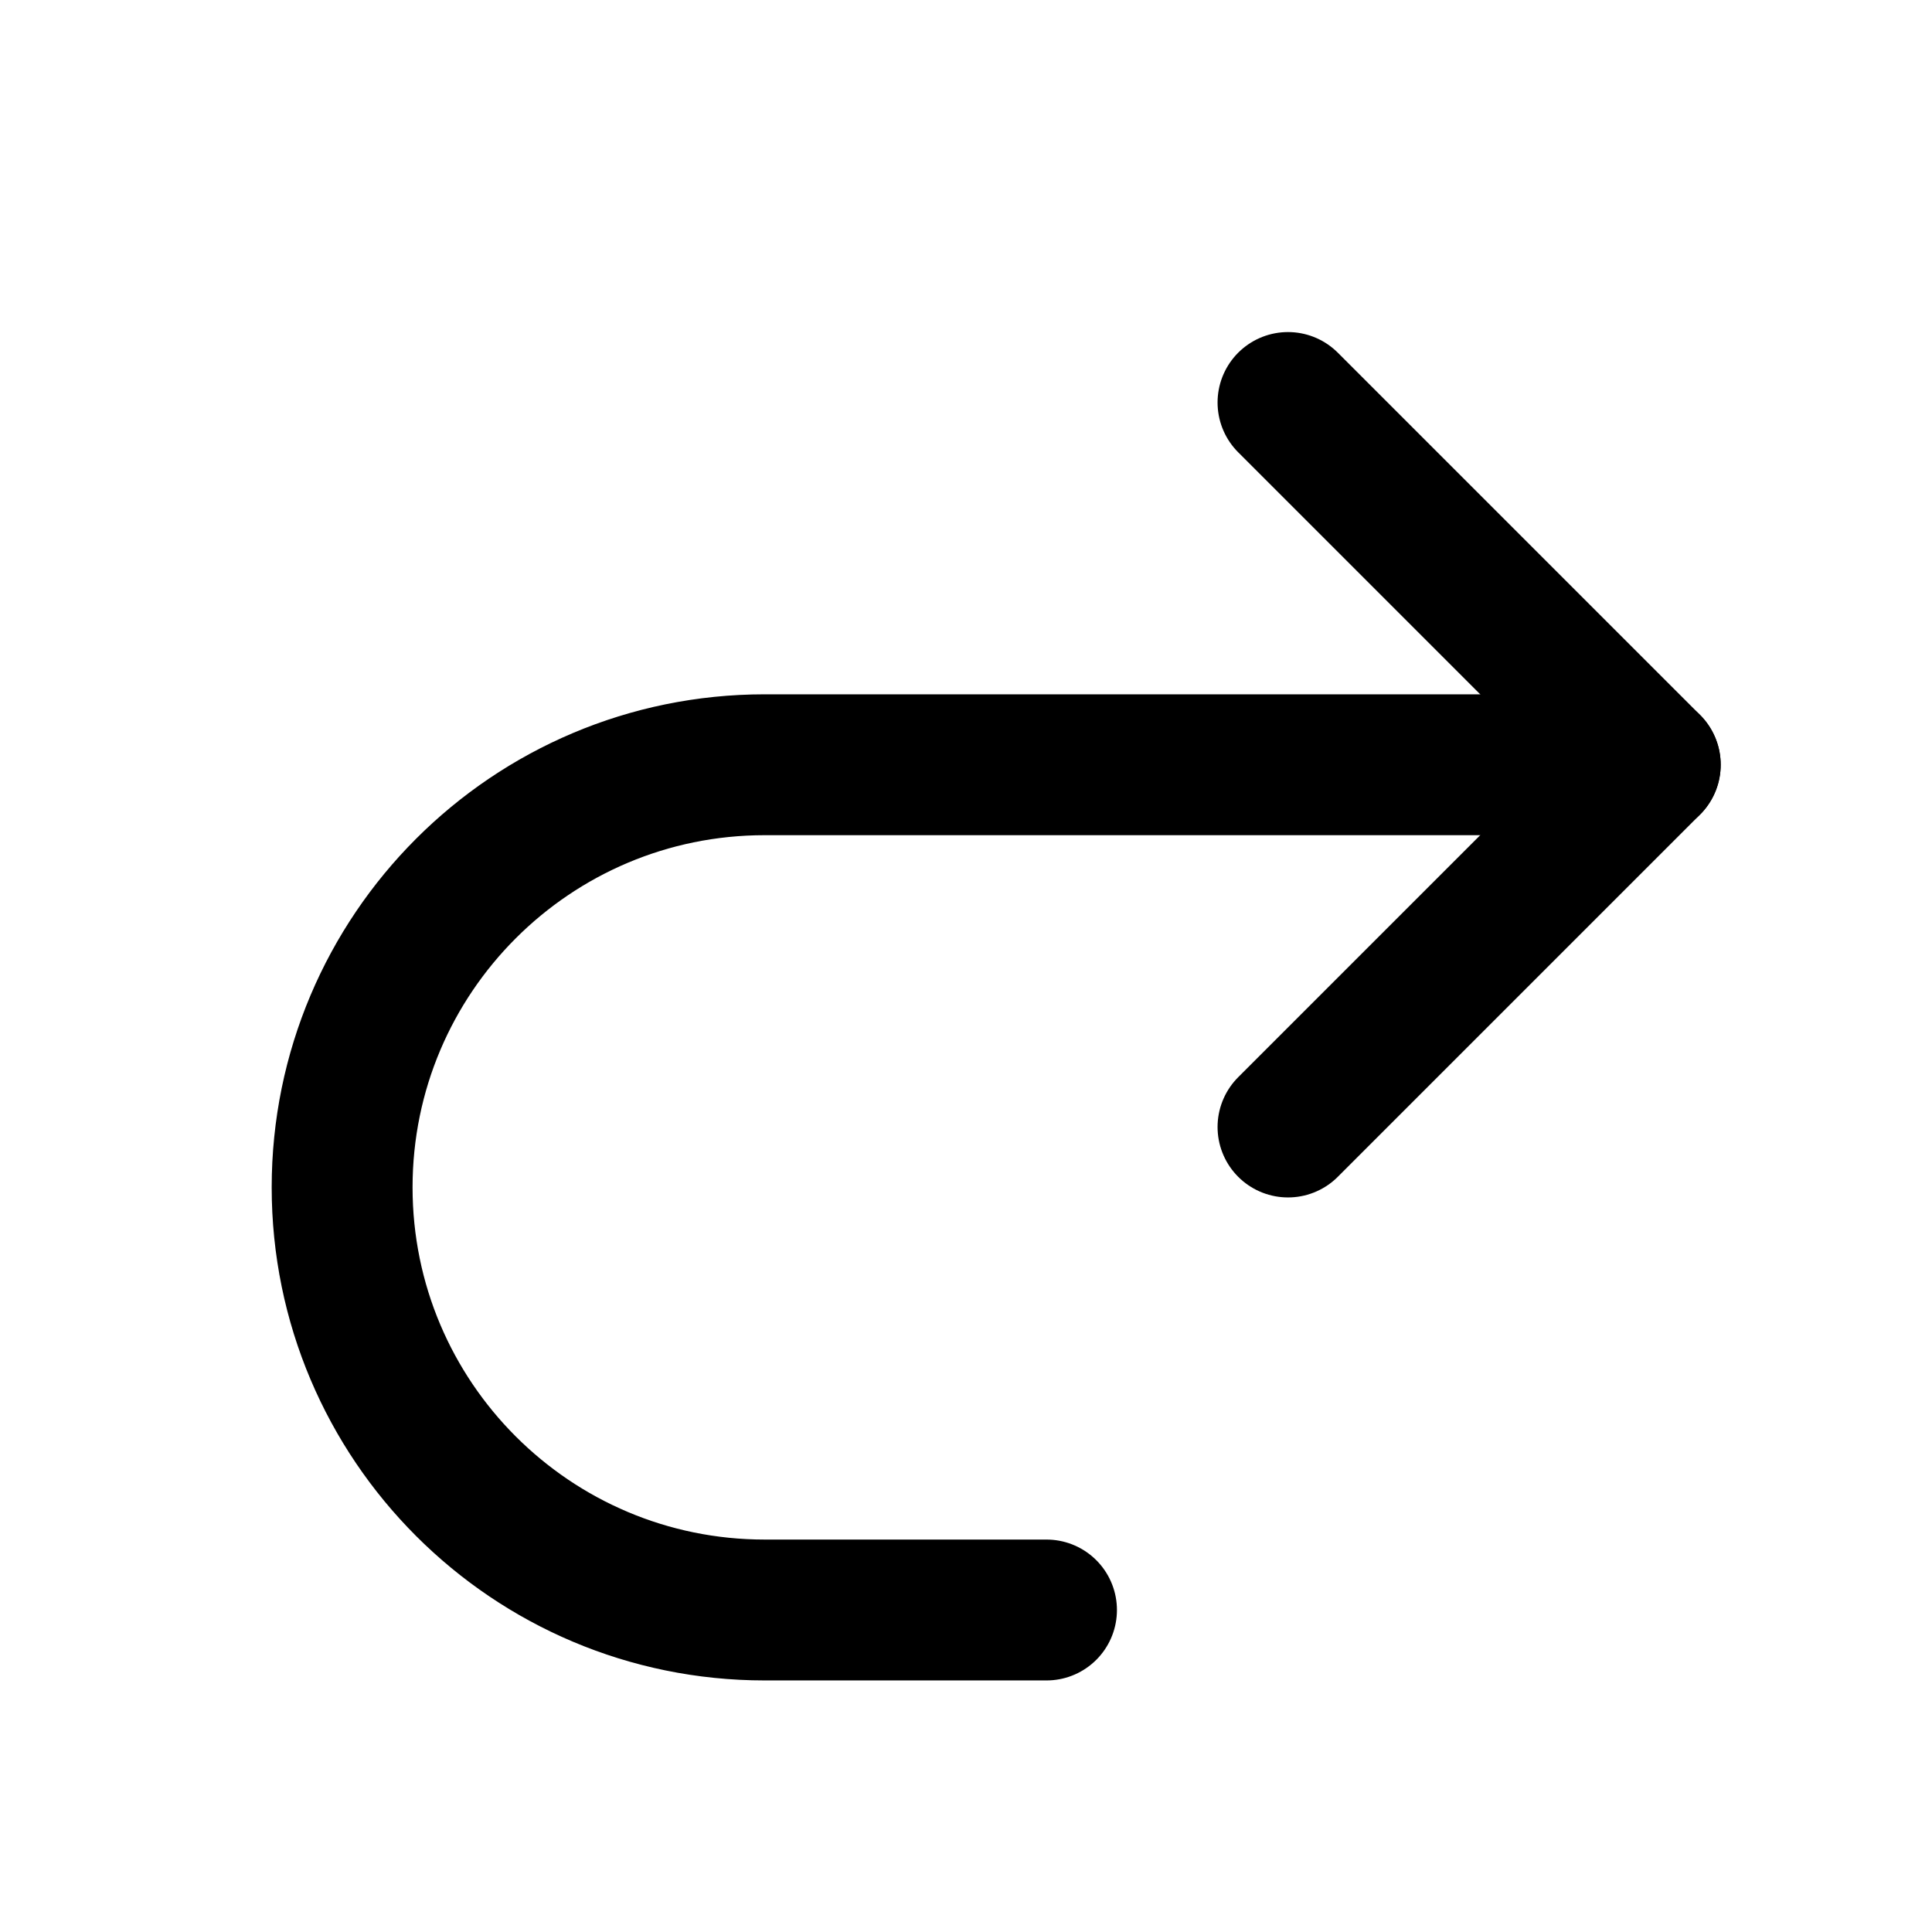
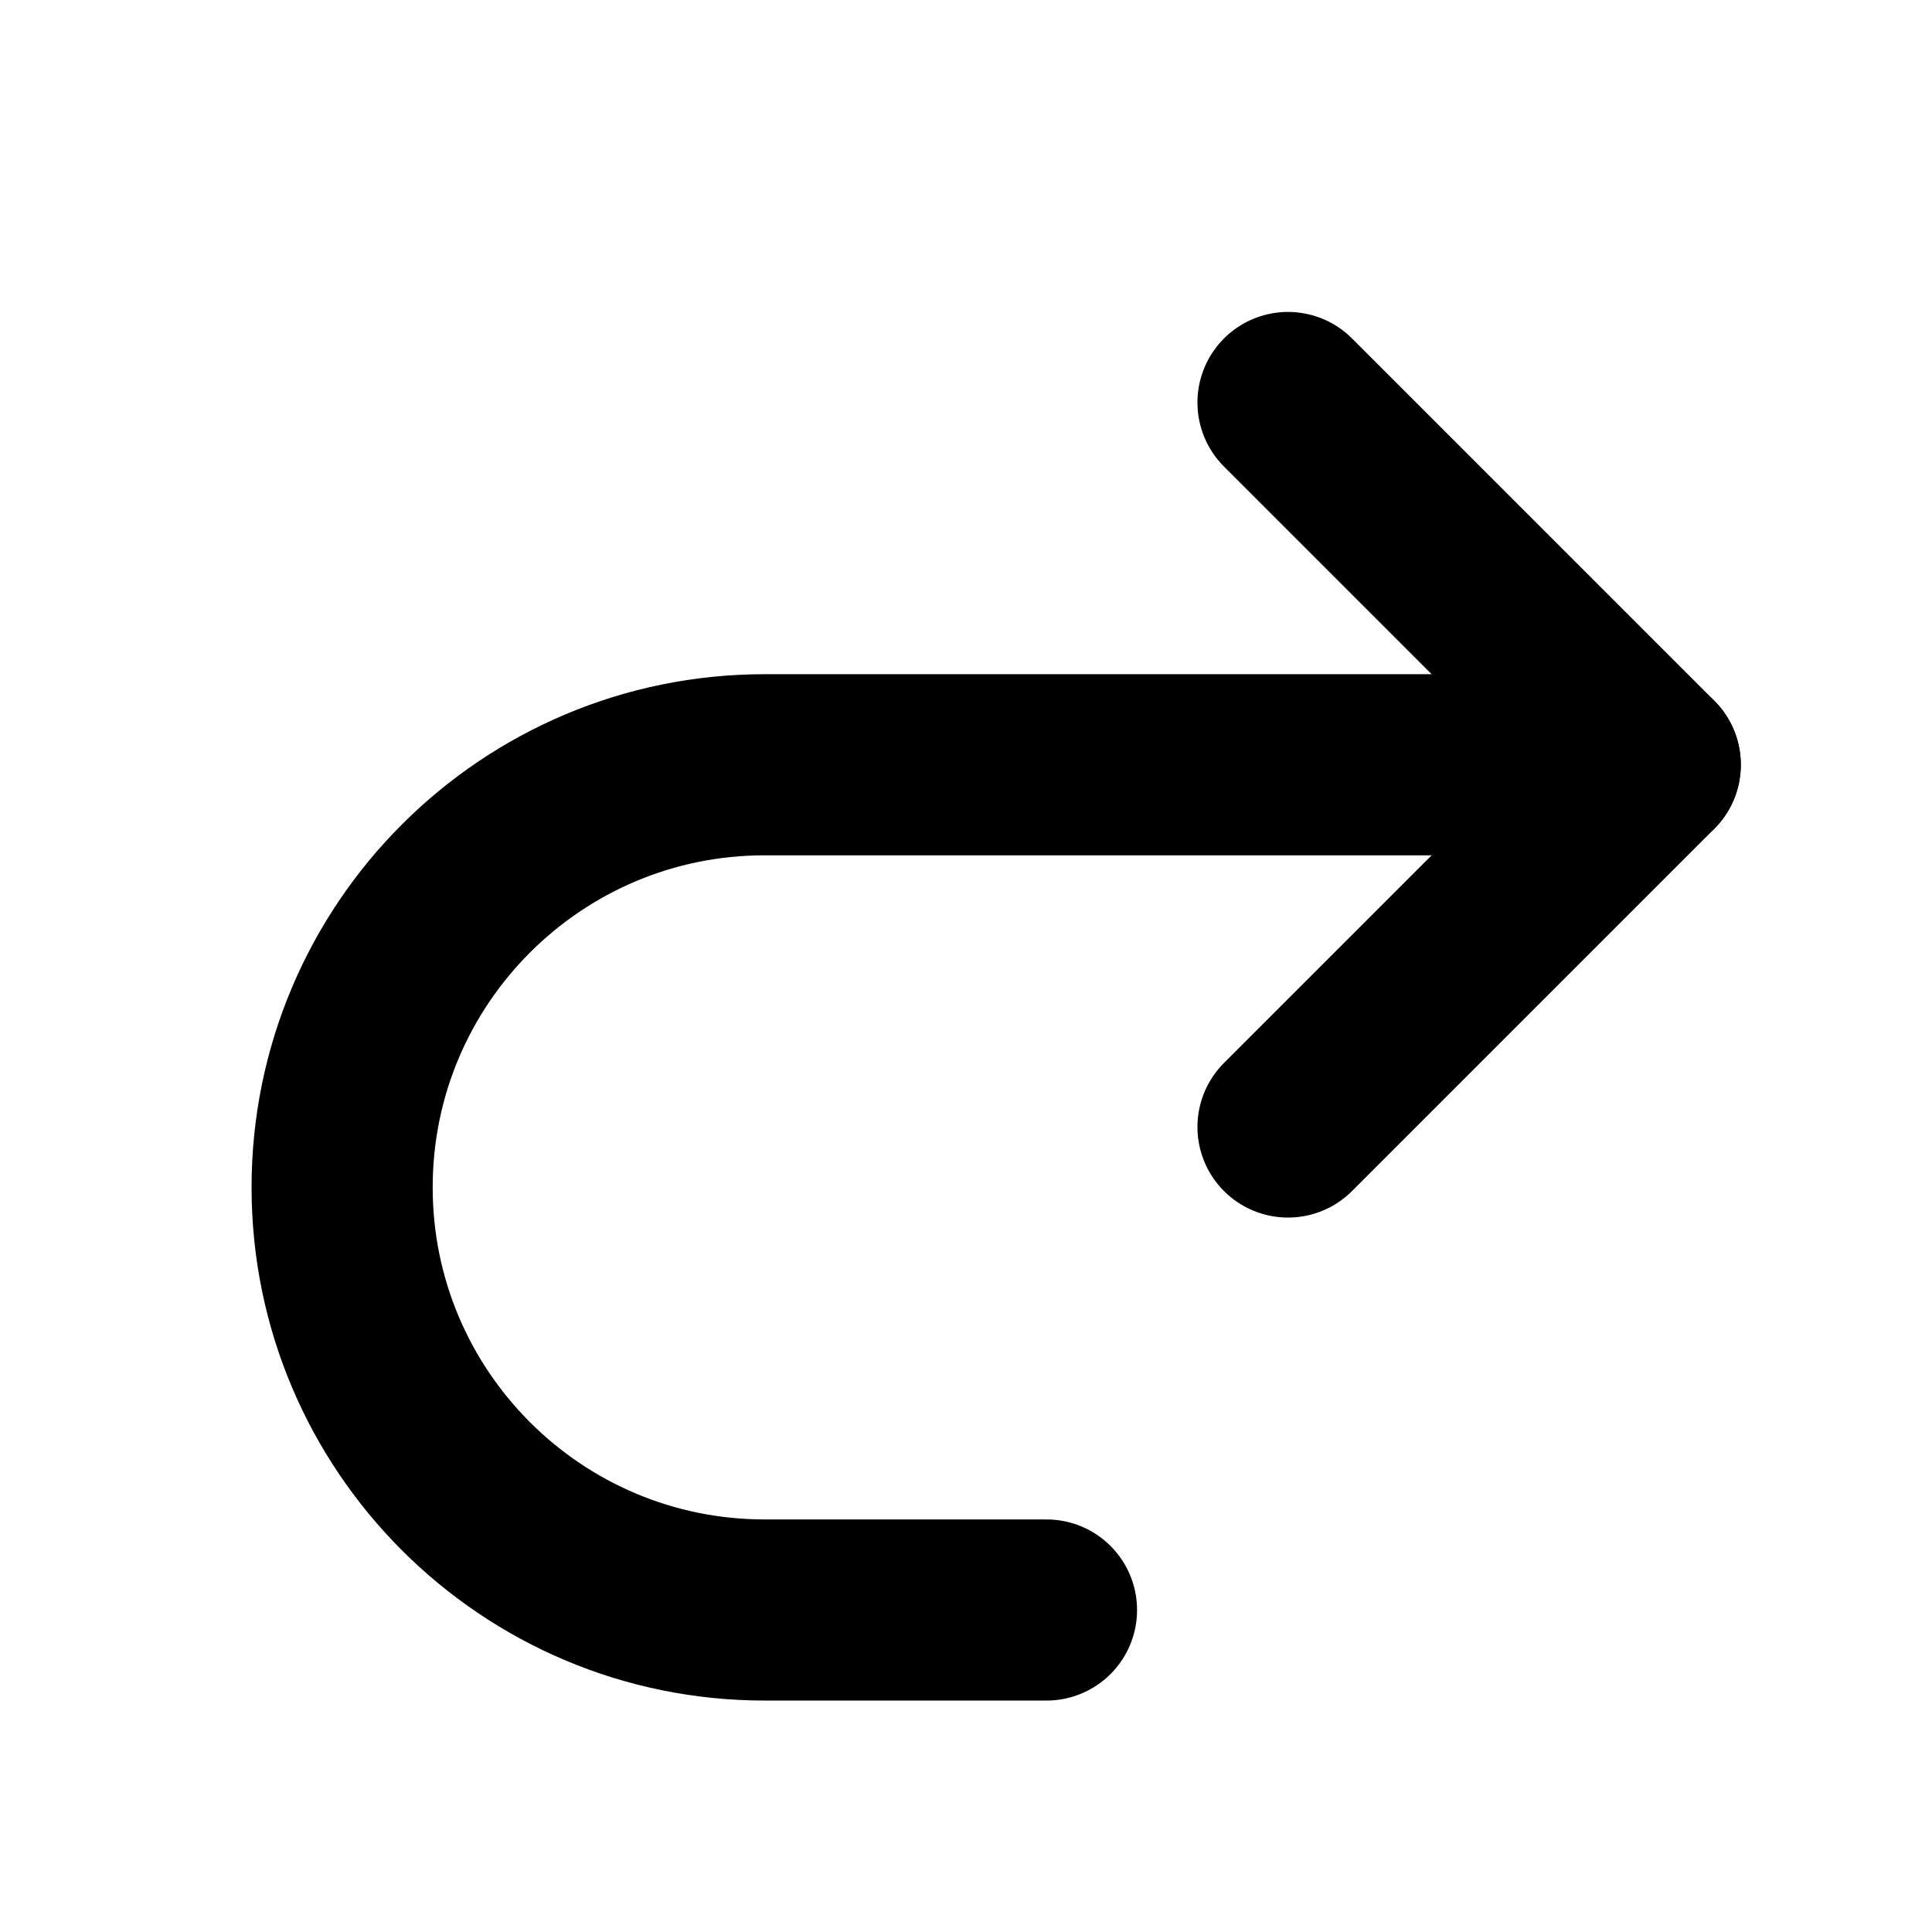
- <svg xmlns="http://www.w3.org/2000/svg" width="24" height="24" viewBox="0 0 24 24" fill="none" stroke="#000" stroke-width="1.75" stroke-linecap="round" stroke-linejoin="round">
+ <svg xmlns="http://www.w3.org/2000/svg" width="24" height="24" viewBox="0 0 24 24" fill="none" stroke="#000" stroke-width="2.25" stroke-linecap="round" stroke-linejoin="round">
  <path d="M16 5l4.5 4.5L16 14" />
  <path d="M20.5 9.5h-11a5.25 5.25 0 0 0 0 10.5H13" />
</svg>
